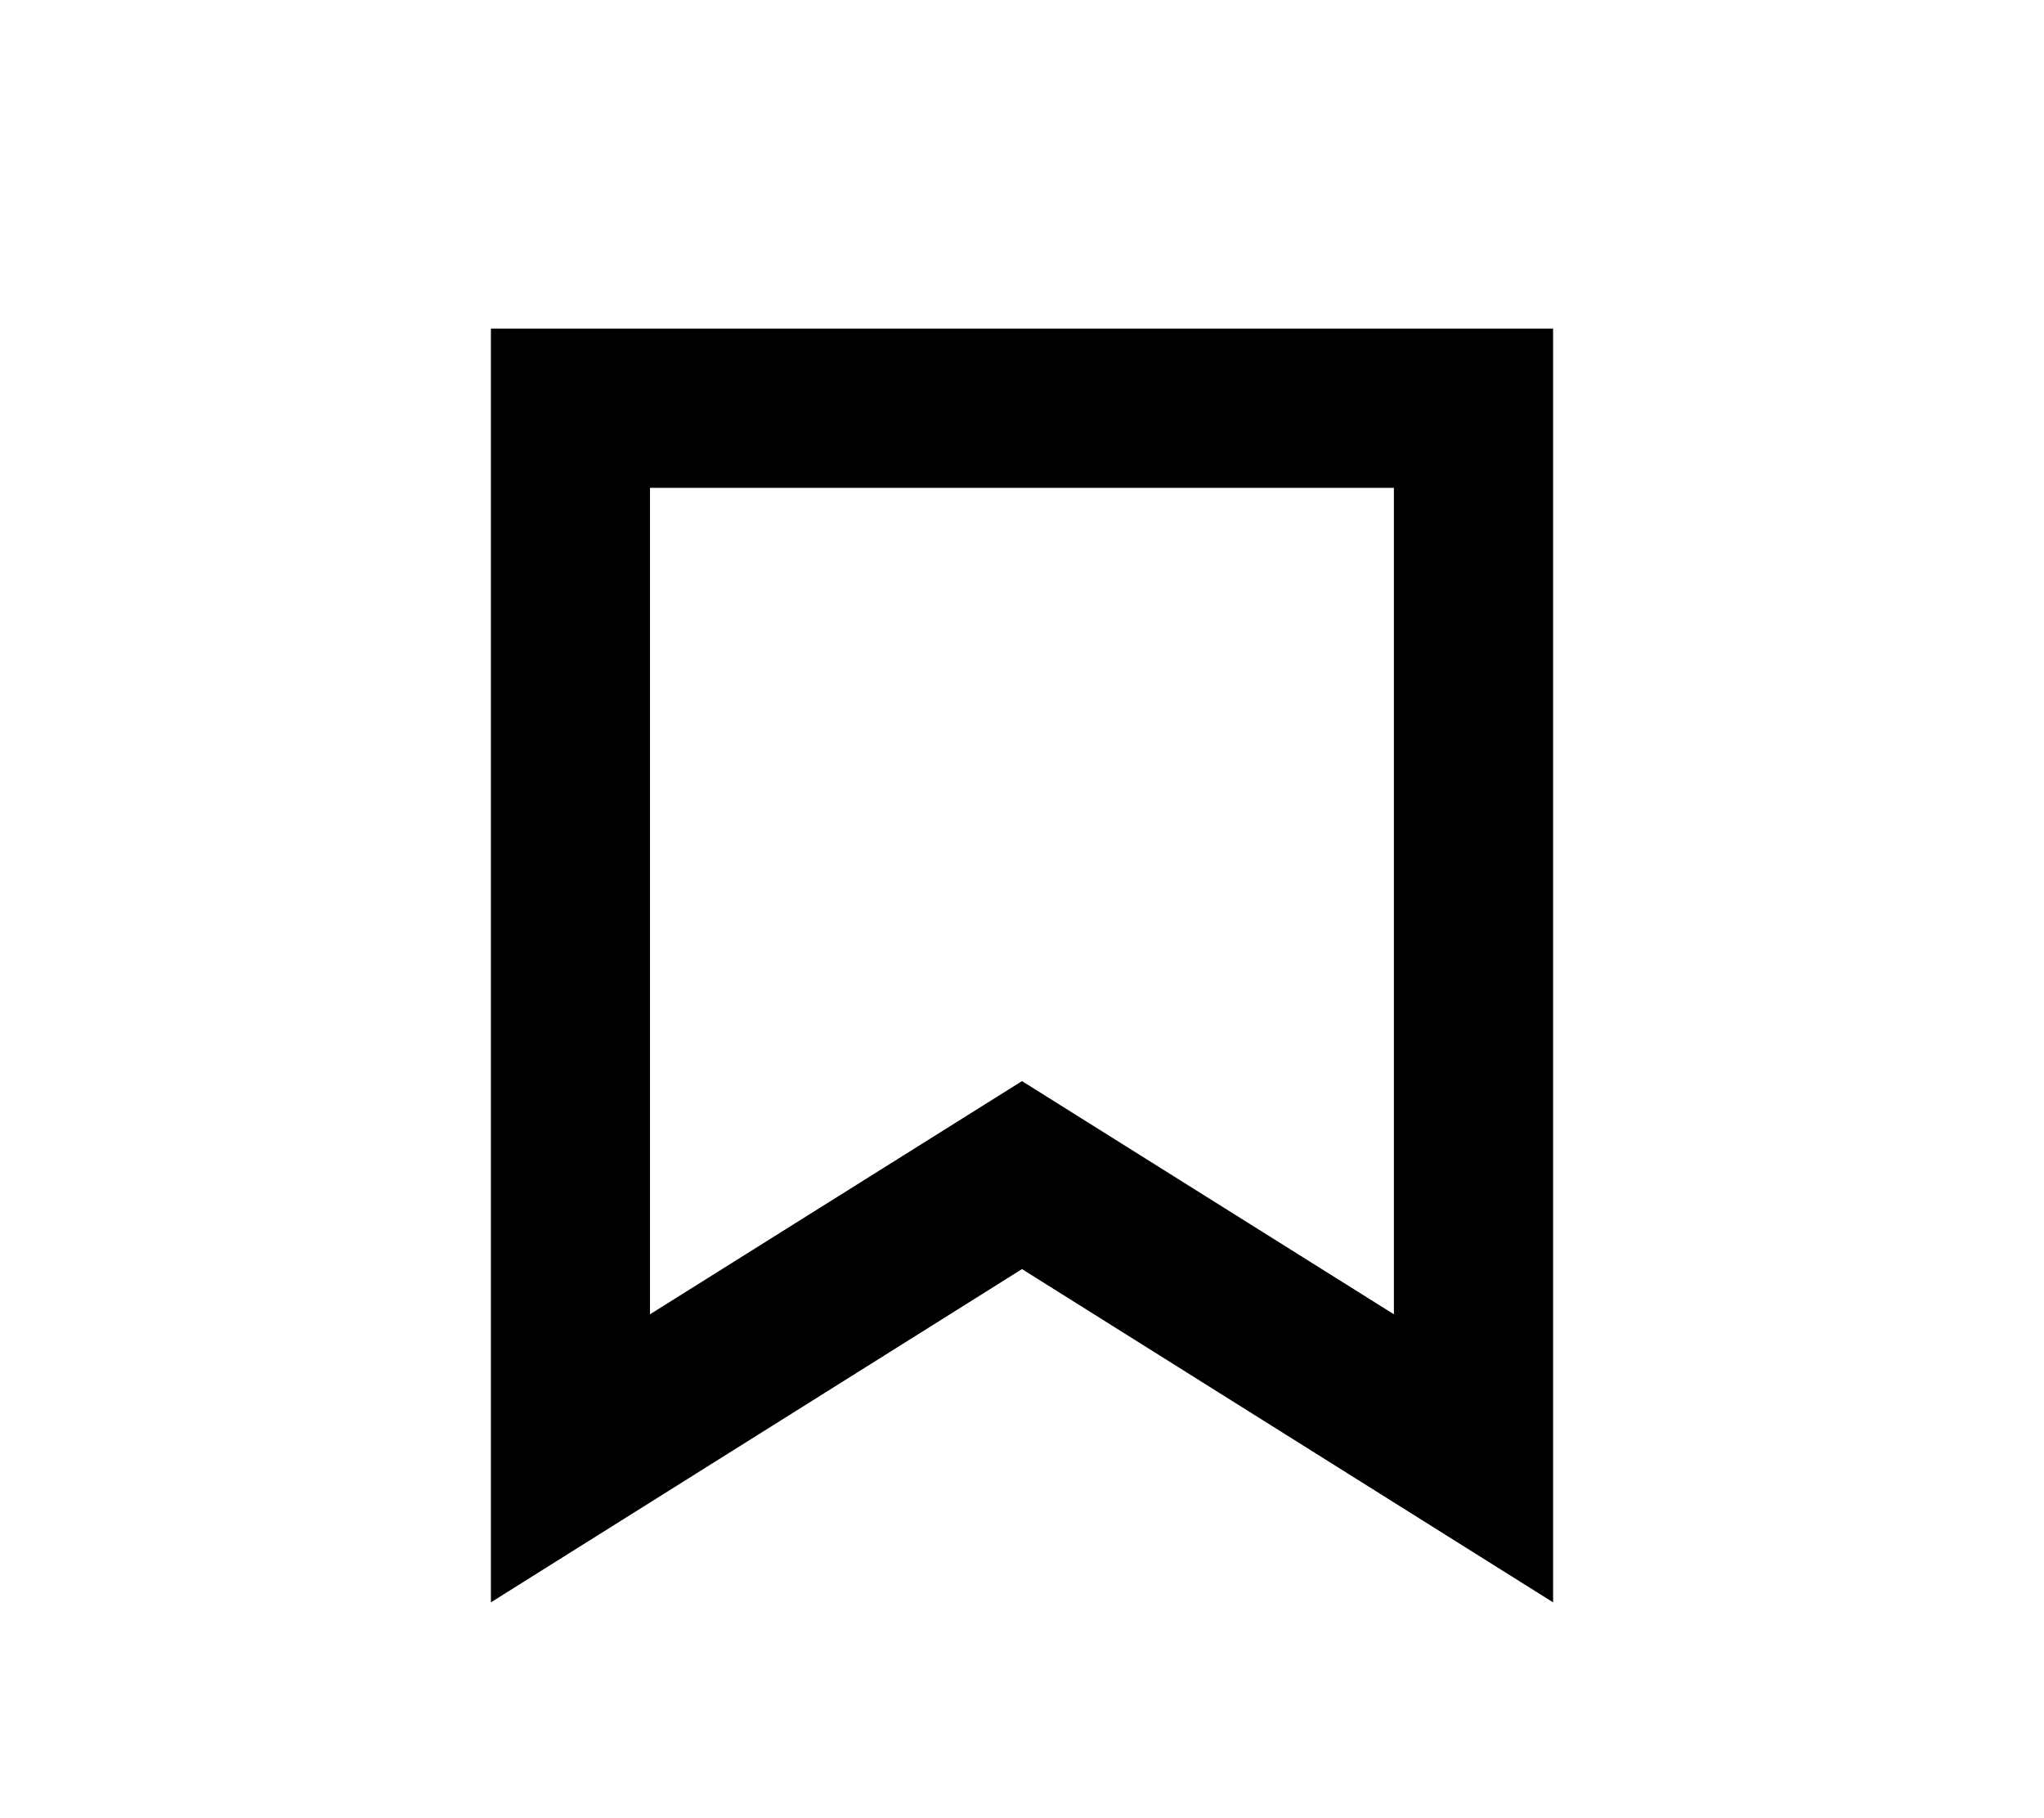
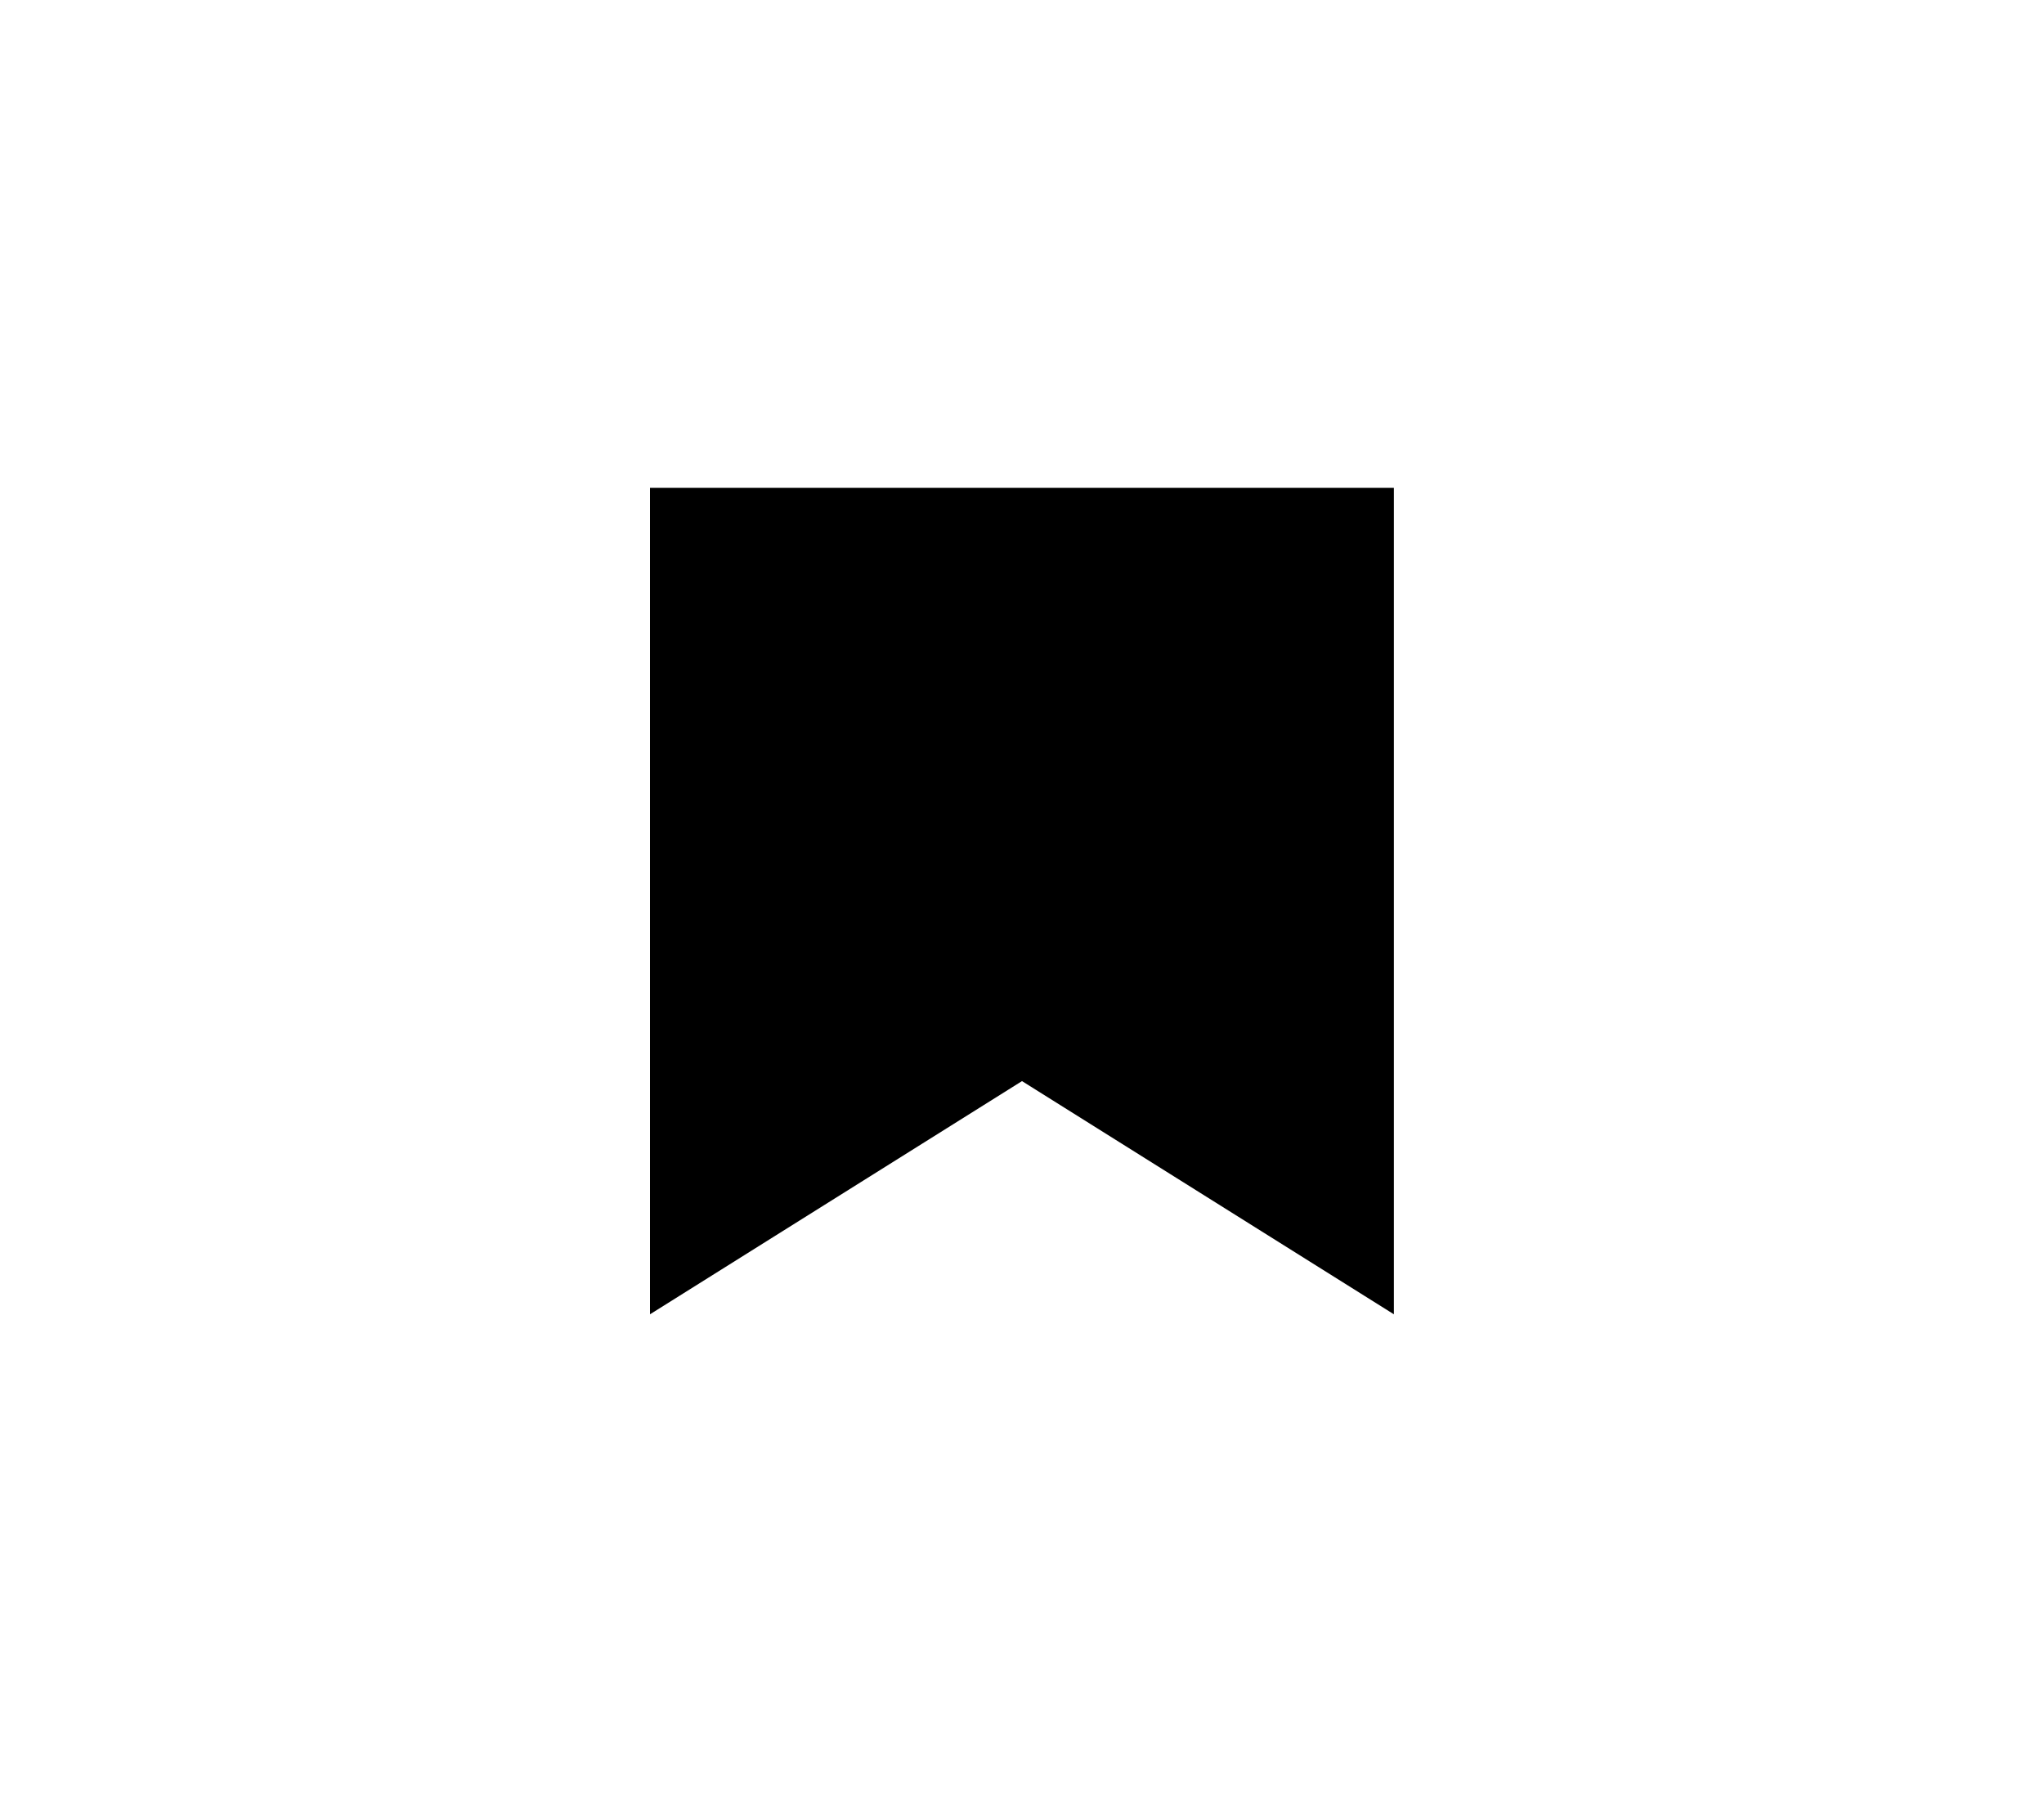
<svg xmlns="http://www.w3.org/2000/svg" width="18px" height="16px" viewBox="0 0 18 16" version="1.1">
  <g id="insert_saved_query" stroke="none" stroke-width="1" fill="none" fill-rule="evenodd">
-     <path d="M13.677,2.893 L13.677,14.107 L9,11.173 L4.323,14.107 L4.323,2.893 L13.677,2.893 Z M12.275,4.295 L5.724,4.295 L5.724,11.571 L9,9.518 L12.275,11.571 L12.275,4.295 Z" id="Rectangle" fill="currentColor" class="primaryfill" fill-rule="nonzero" />
+     <path d="M12.275,4.295 L5.724,4.295 L5.724,11.571 L9,9.518 L12.275,11.571 L12.275,4.295 Z" id="Rectangle" fill="currentColor" class="primaryfill" fill-rule="nonzero" />
  </g>
</svg>
